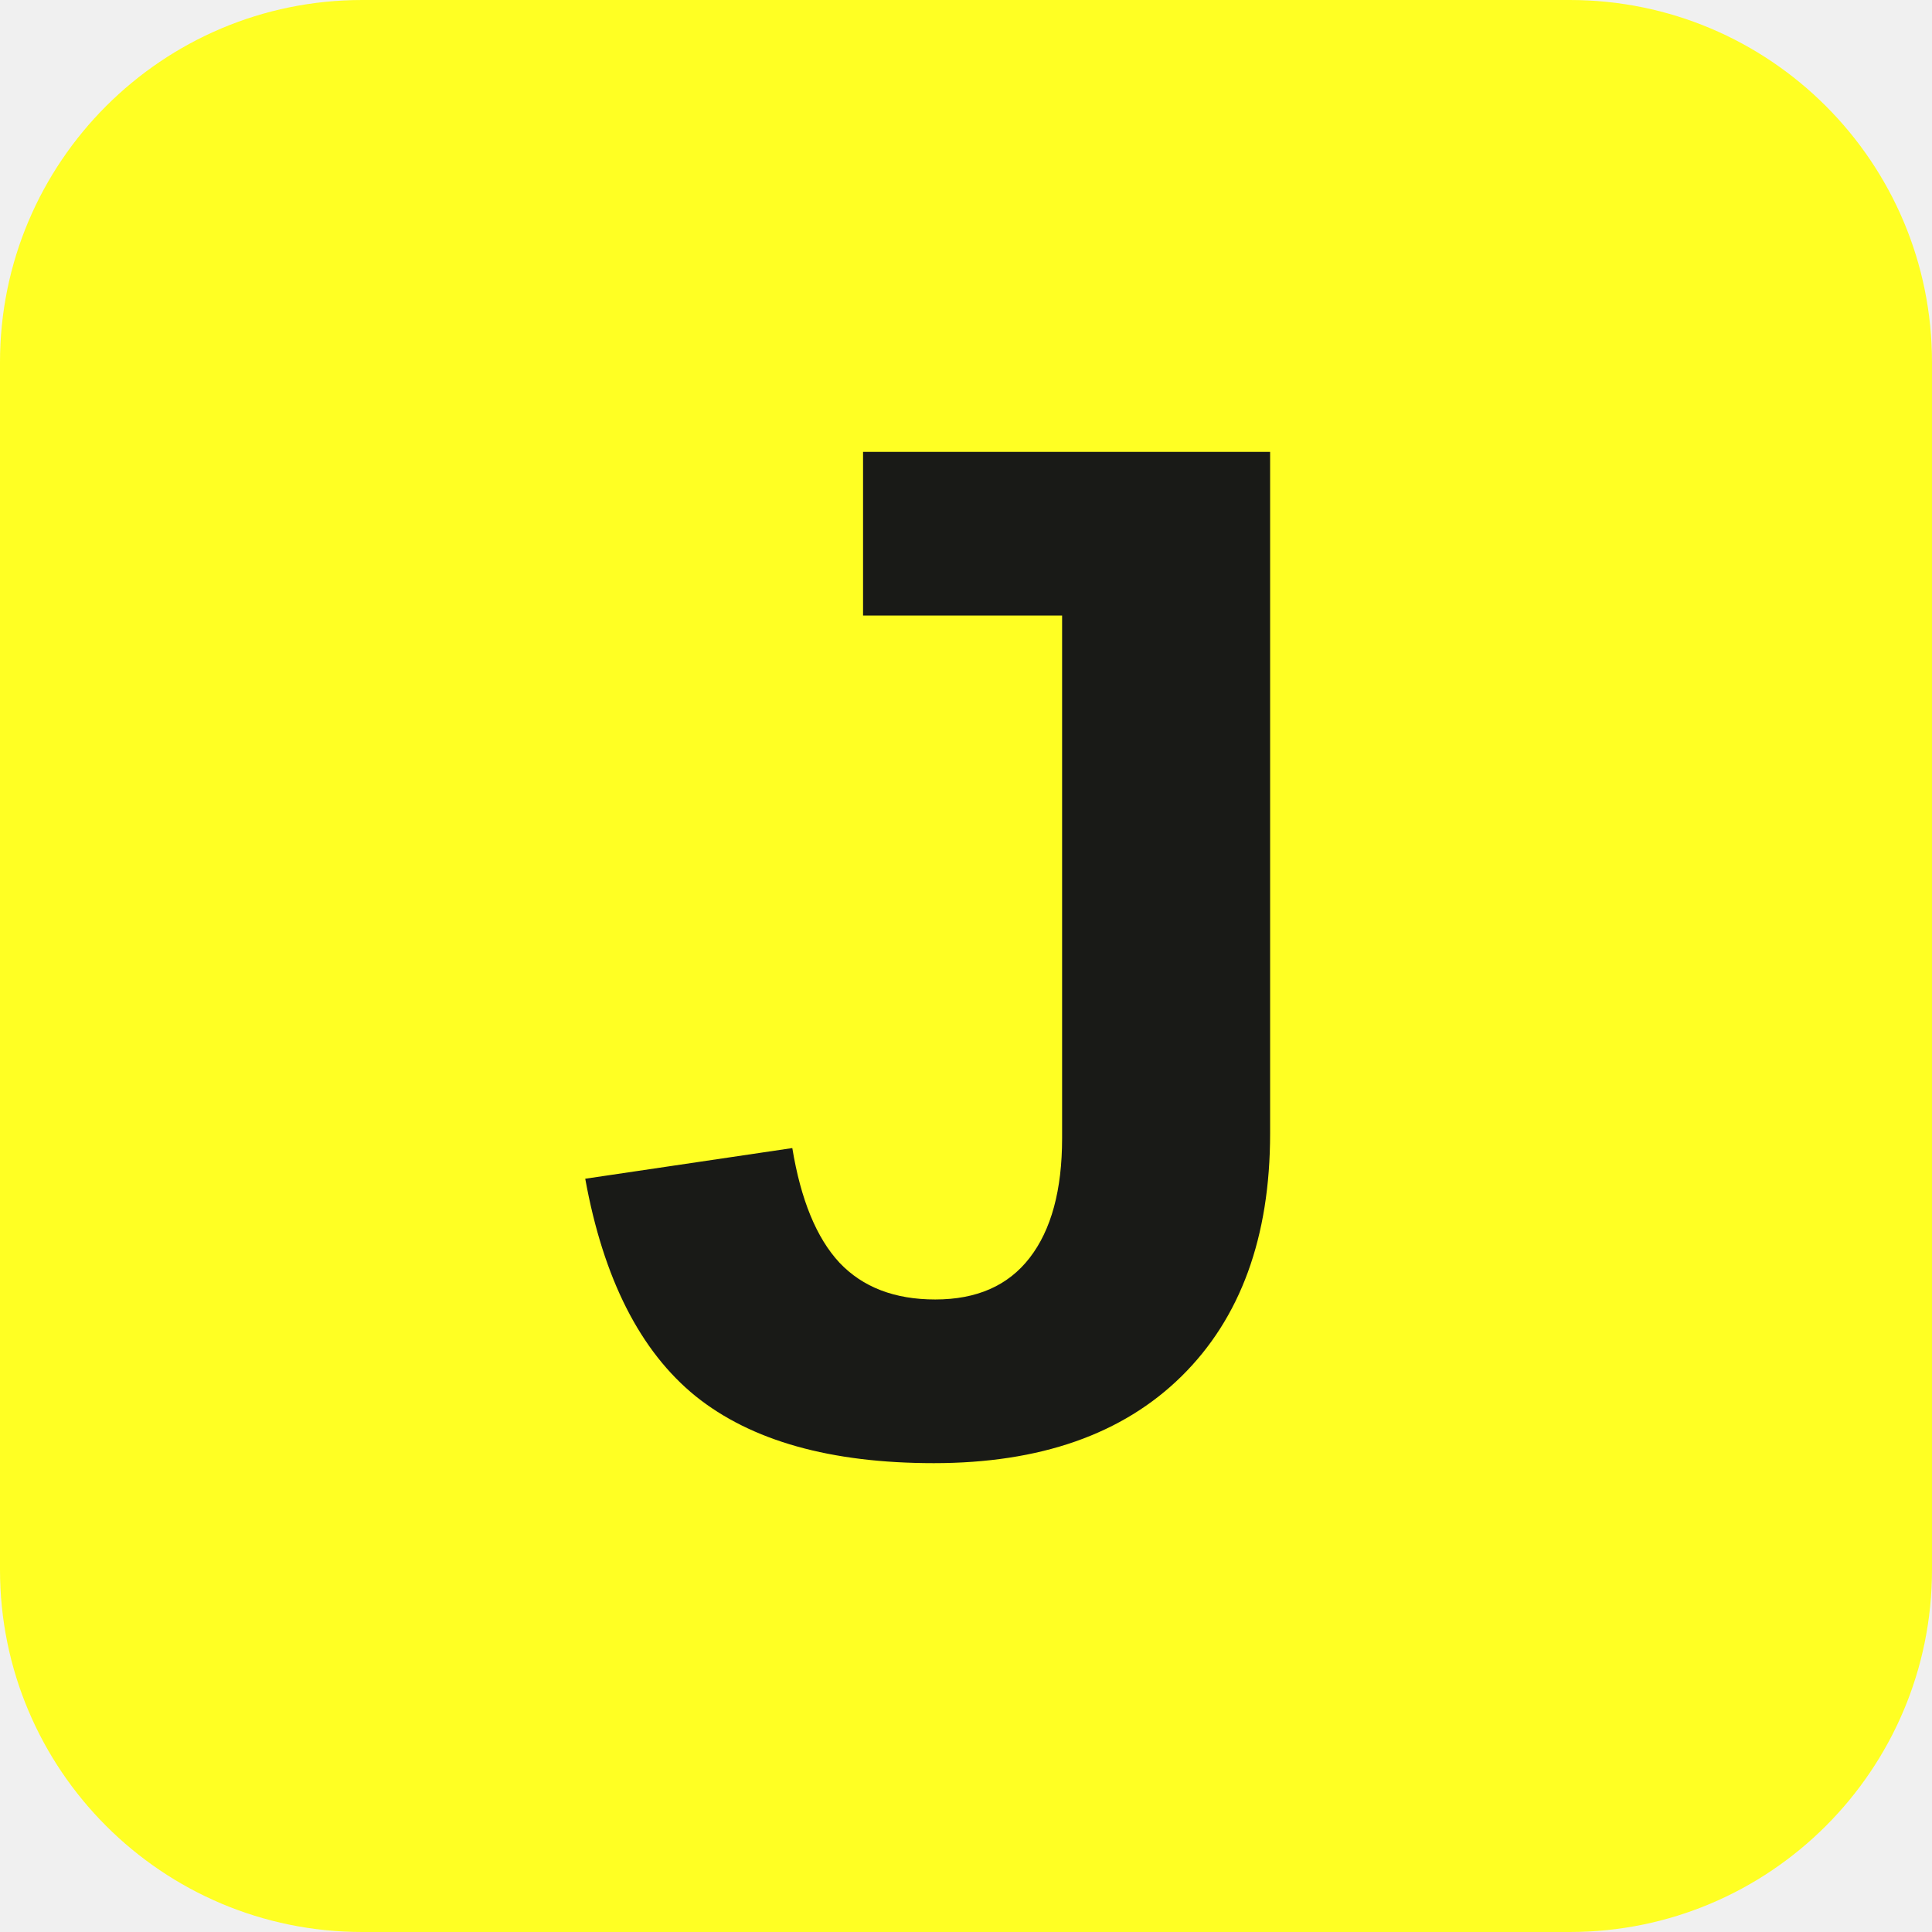
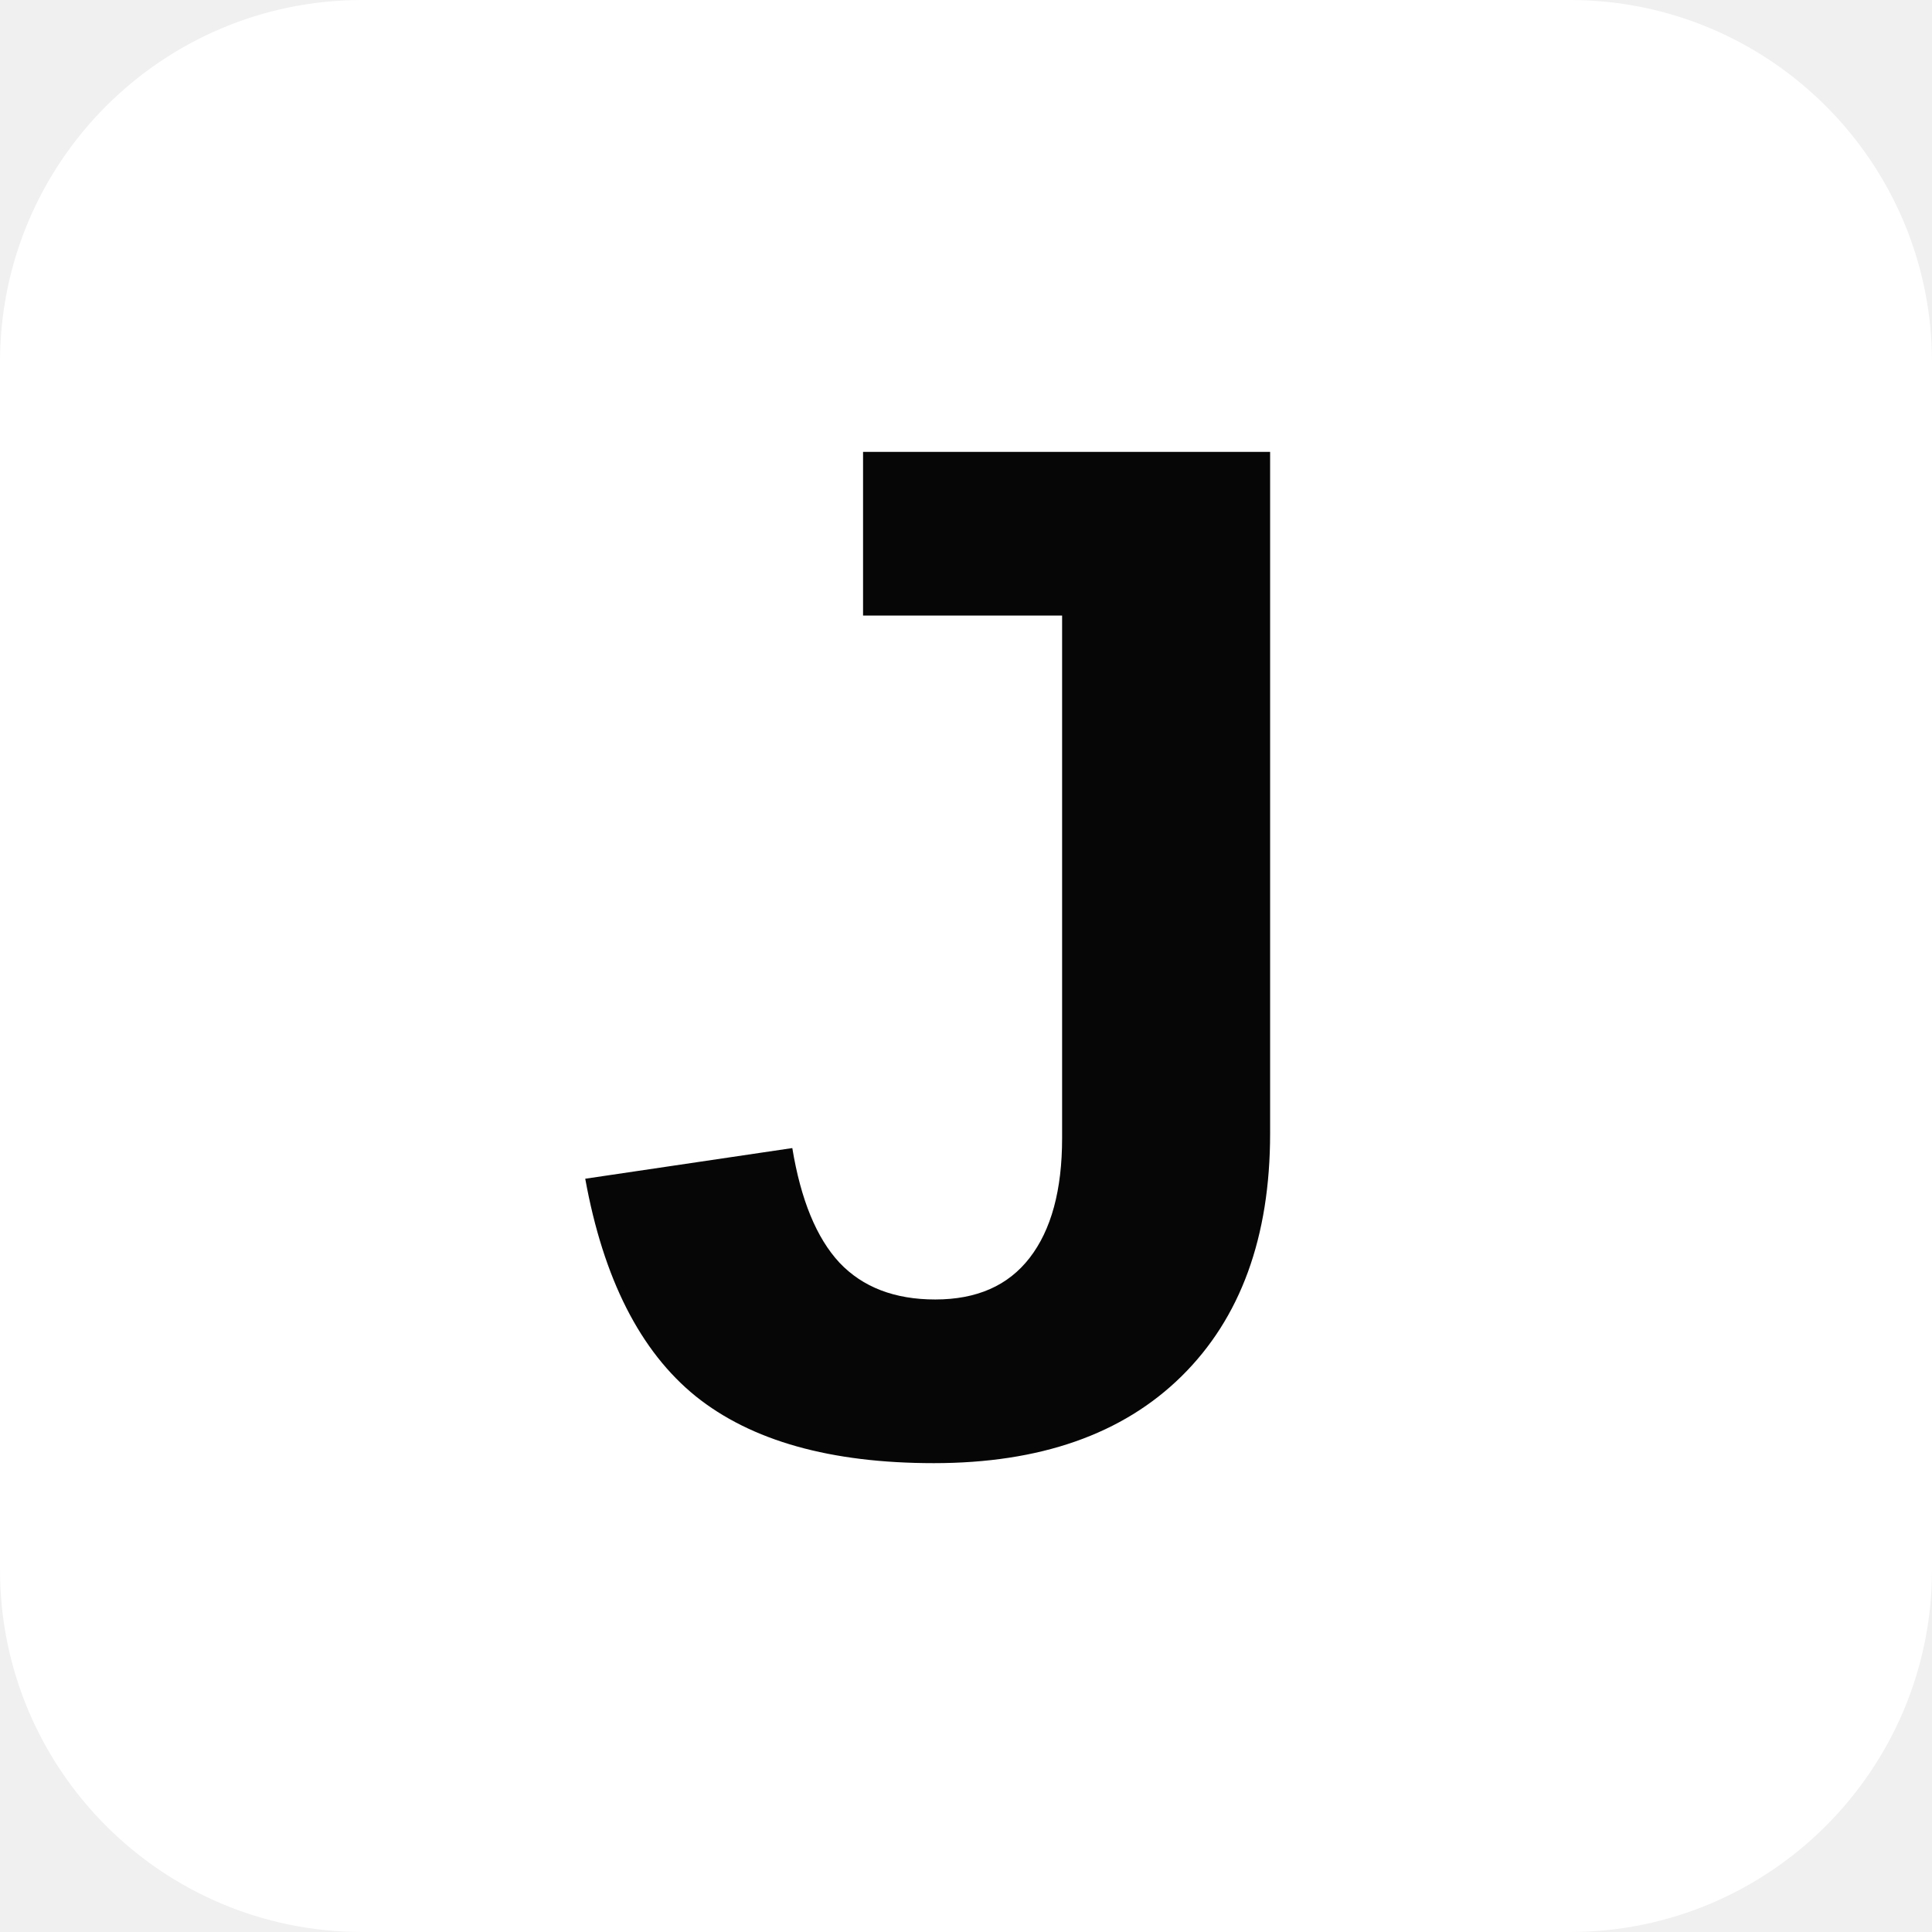
<svg xmlns="http://www.w3.org/2000/svg" viewBox="0 0 64 64">
-   <rect width="64" height="64" rx="12" fill="#ffff23" />
-   <text x="32" y="48" text-anchor="middle" fill="#191a17" font-family="Arial,Helvetica,sans-serif" font-size="48" font-weight="900">J</text>
+   <rect width="64" height="64" rx="12" fill="#ffffff" />
+   <text x="32" y="48" text-anchor="middle" fill="#060606" font-family="Arial,Helvetica,sans-serif" font-size="48" font-weight="900">J</text>
</svg>
